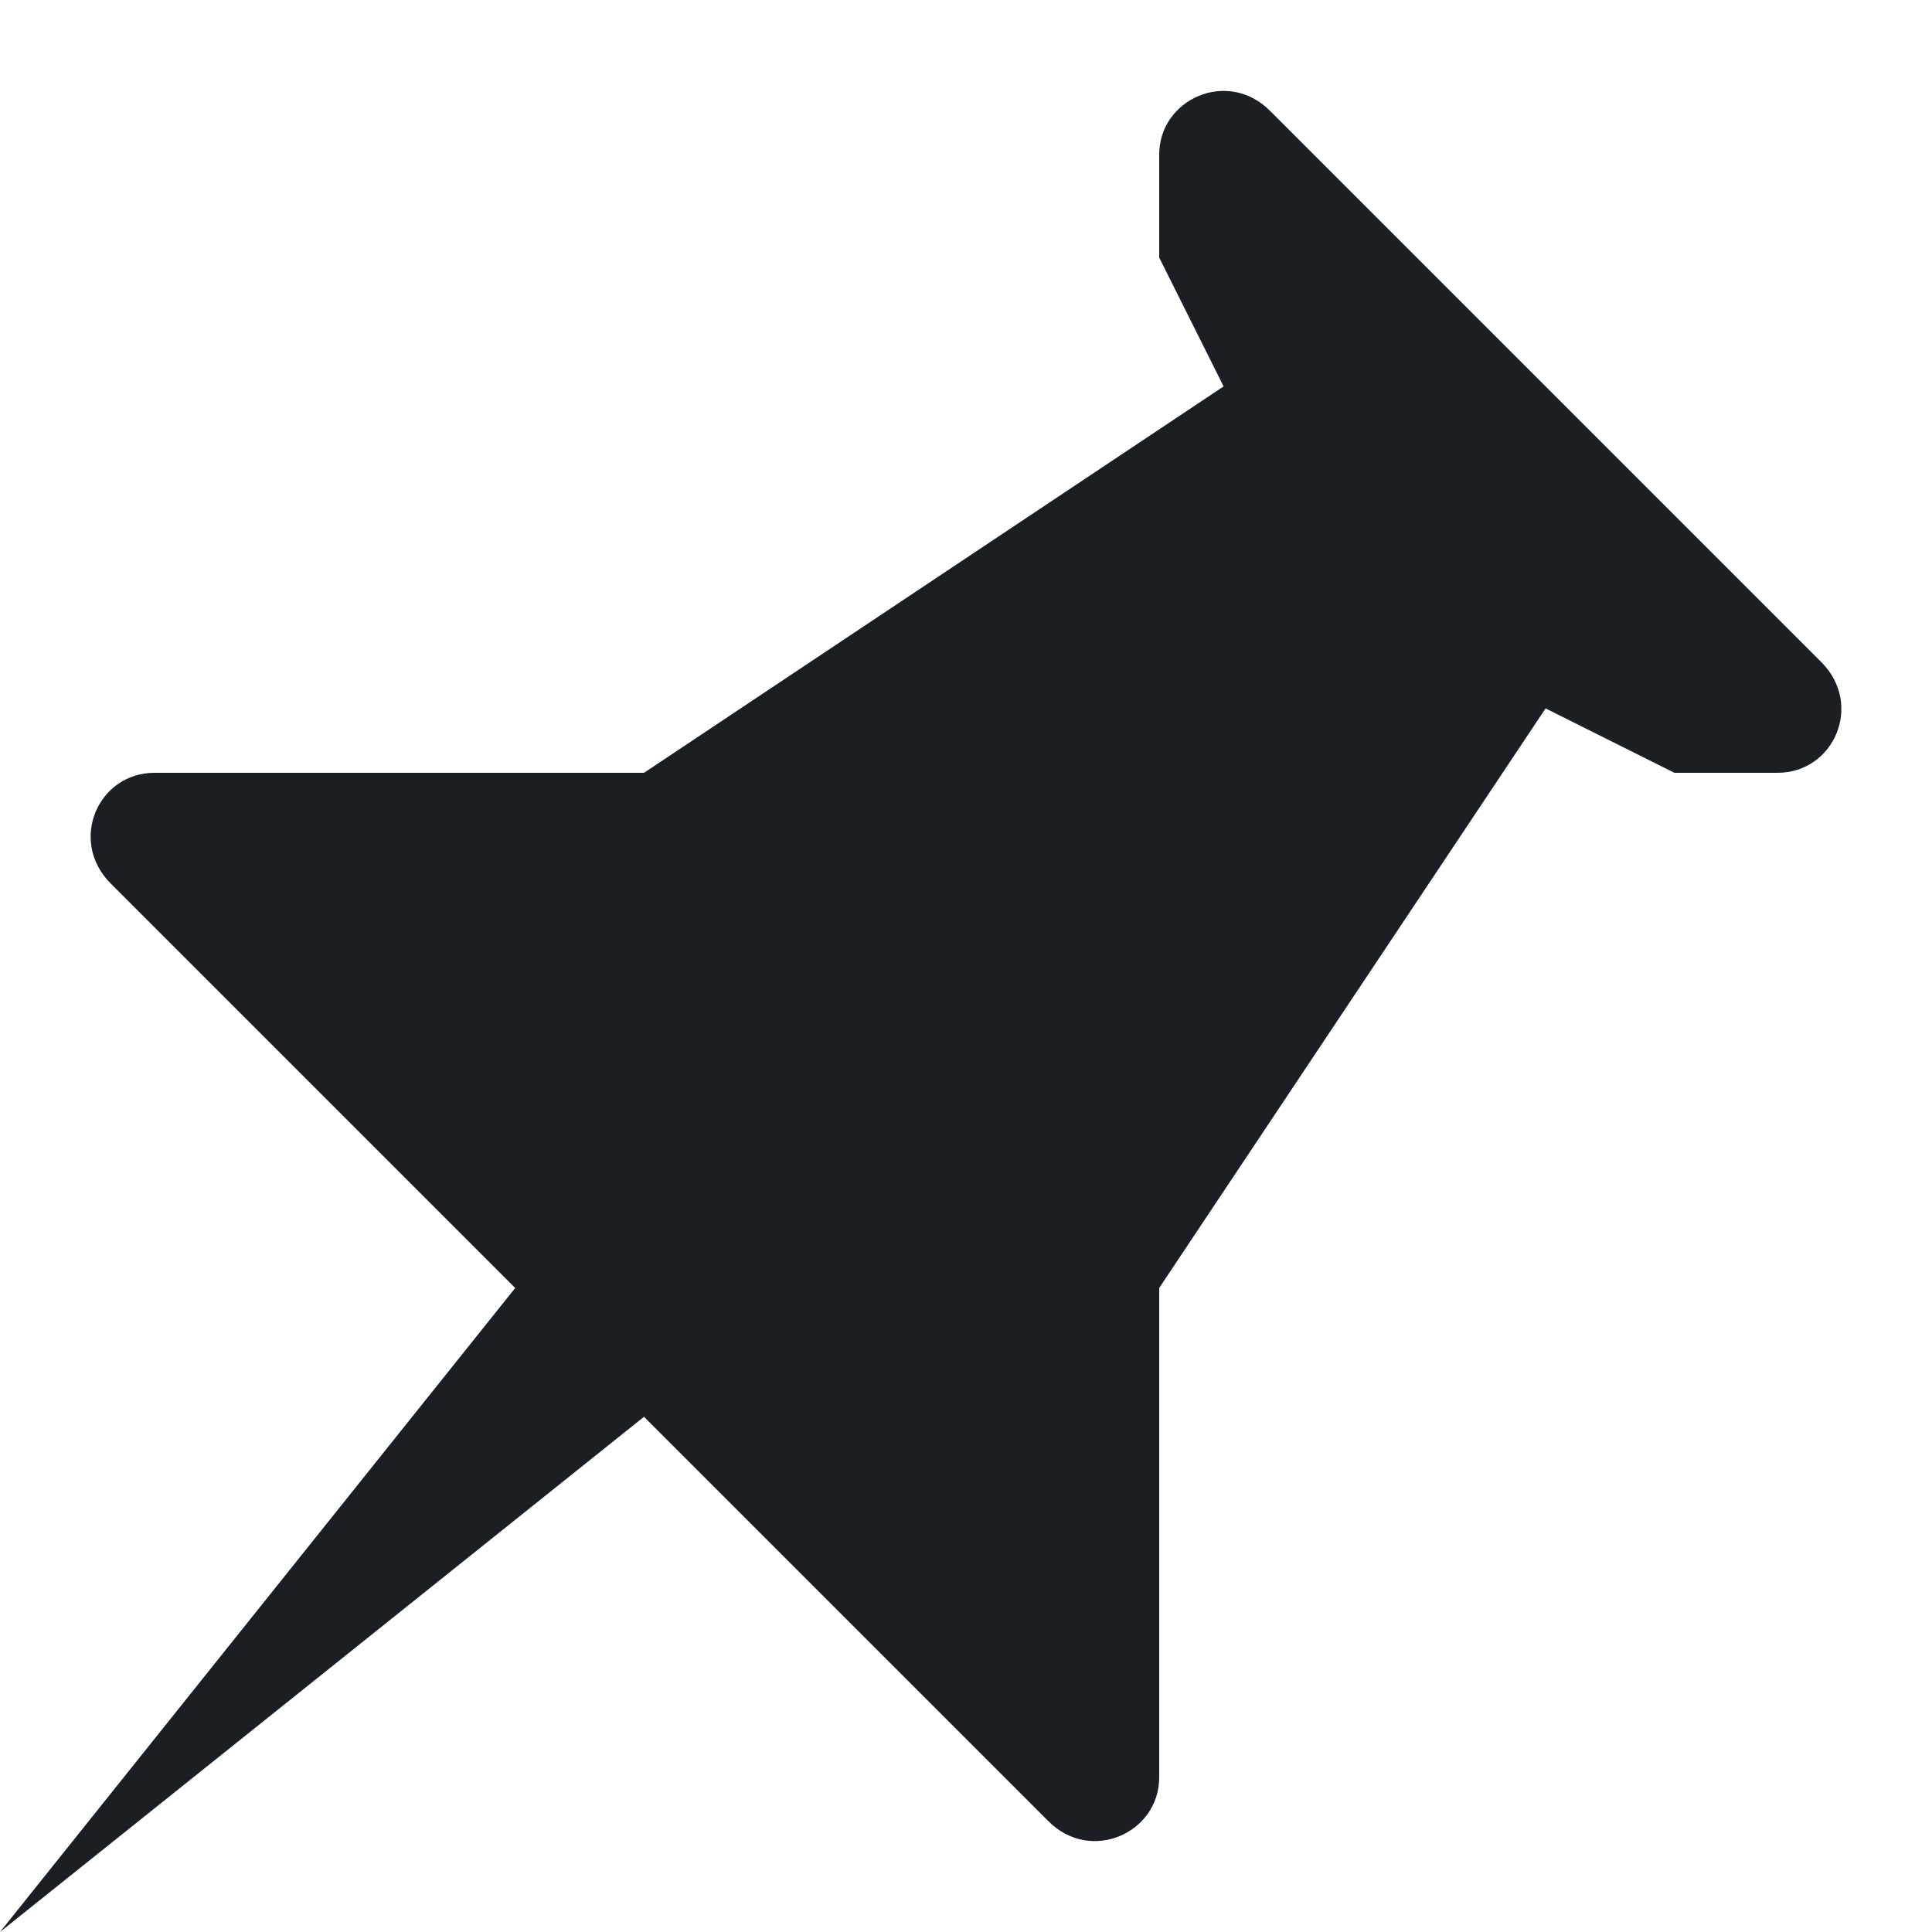
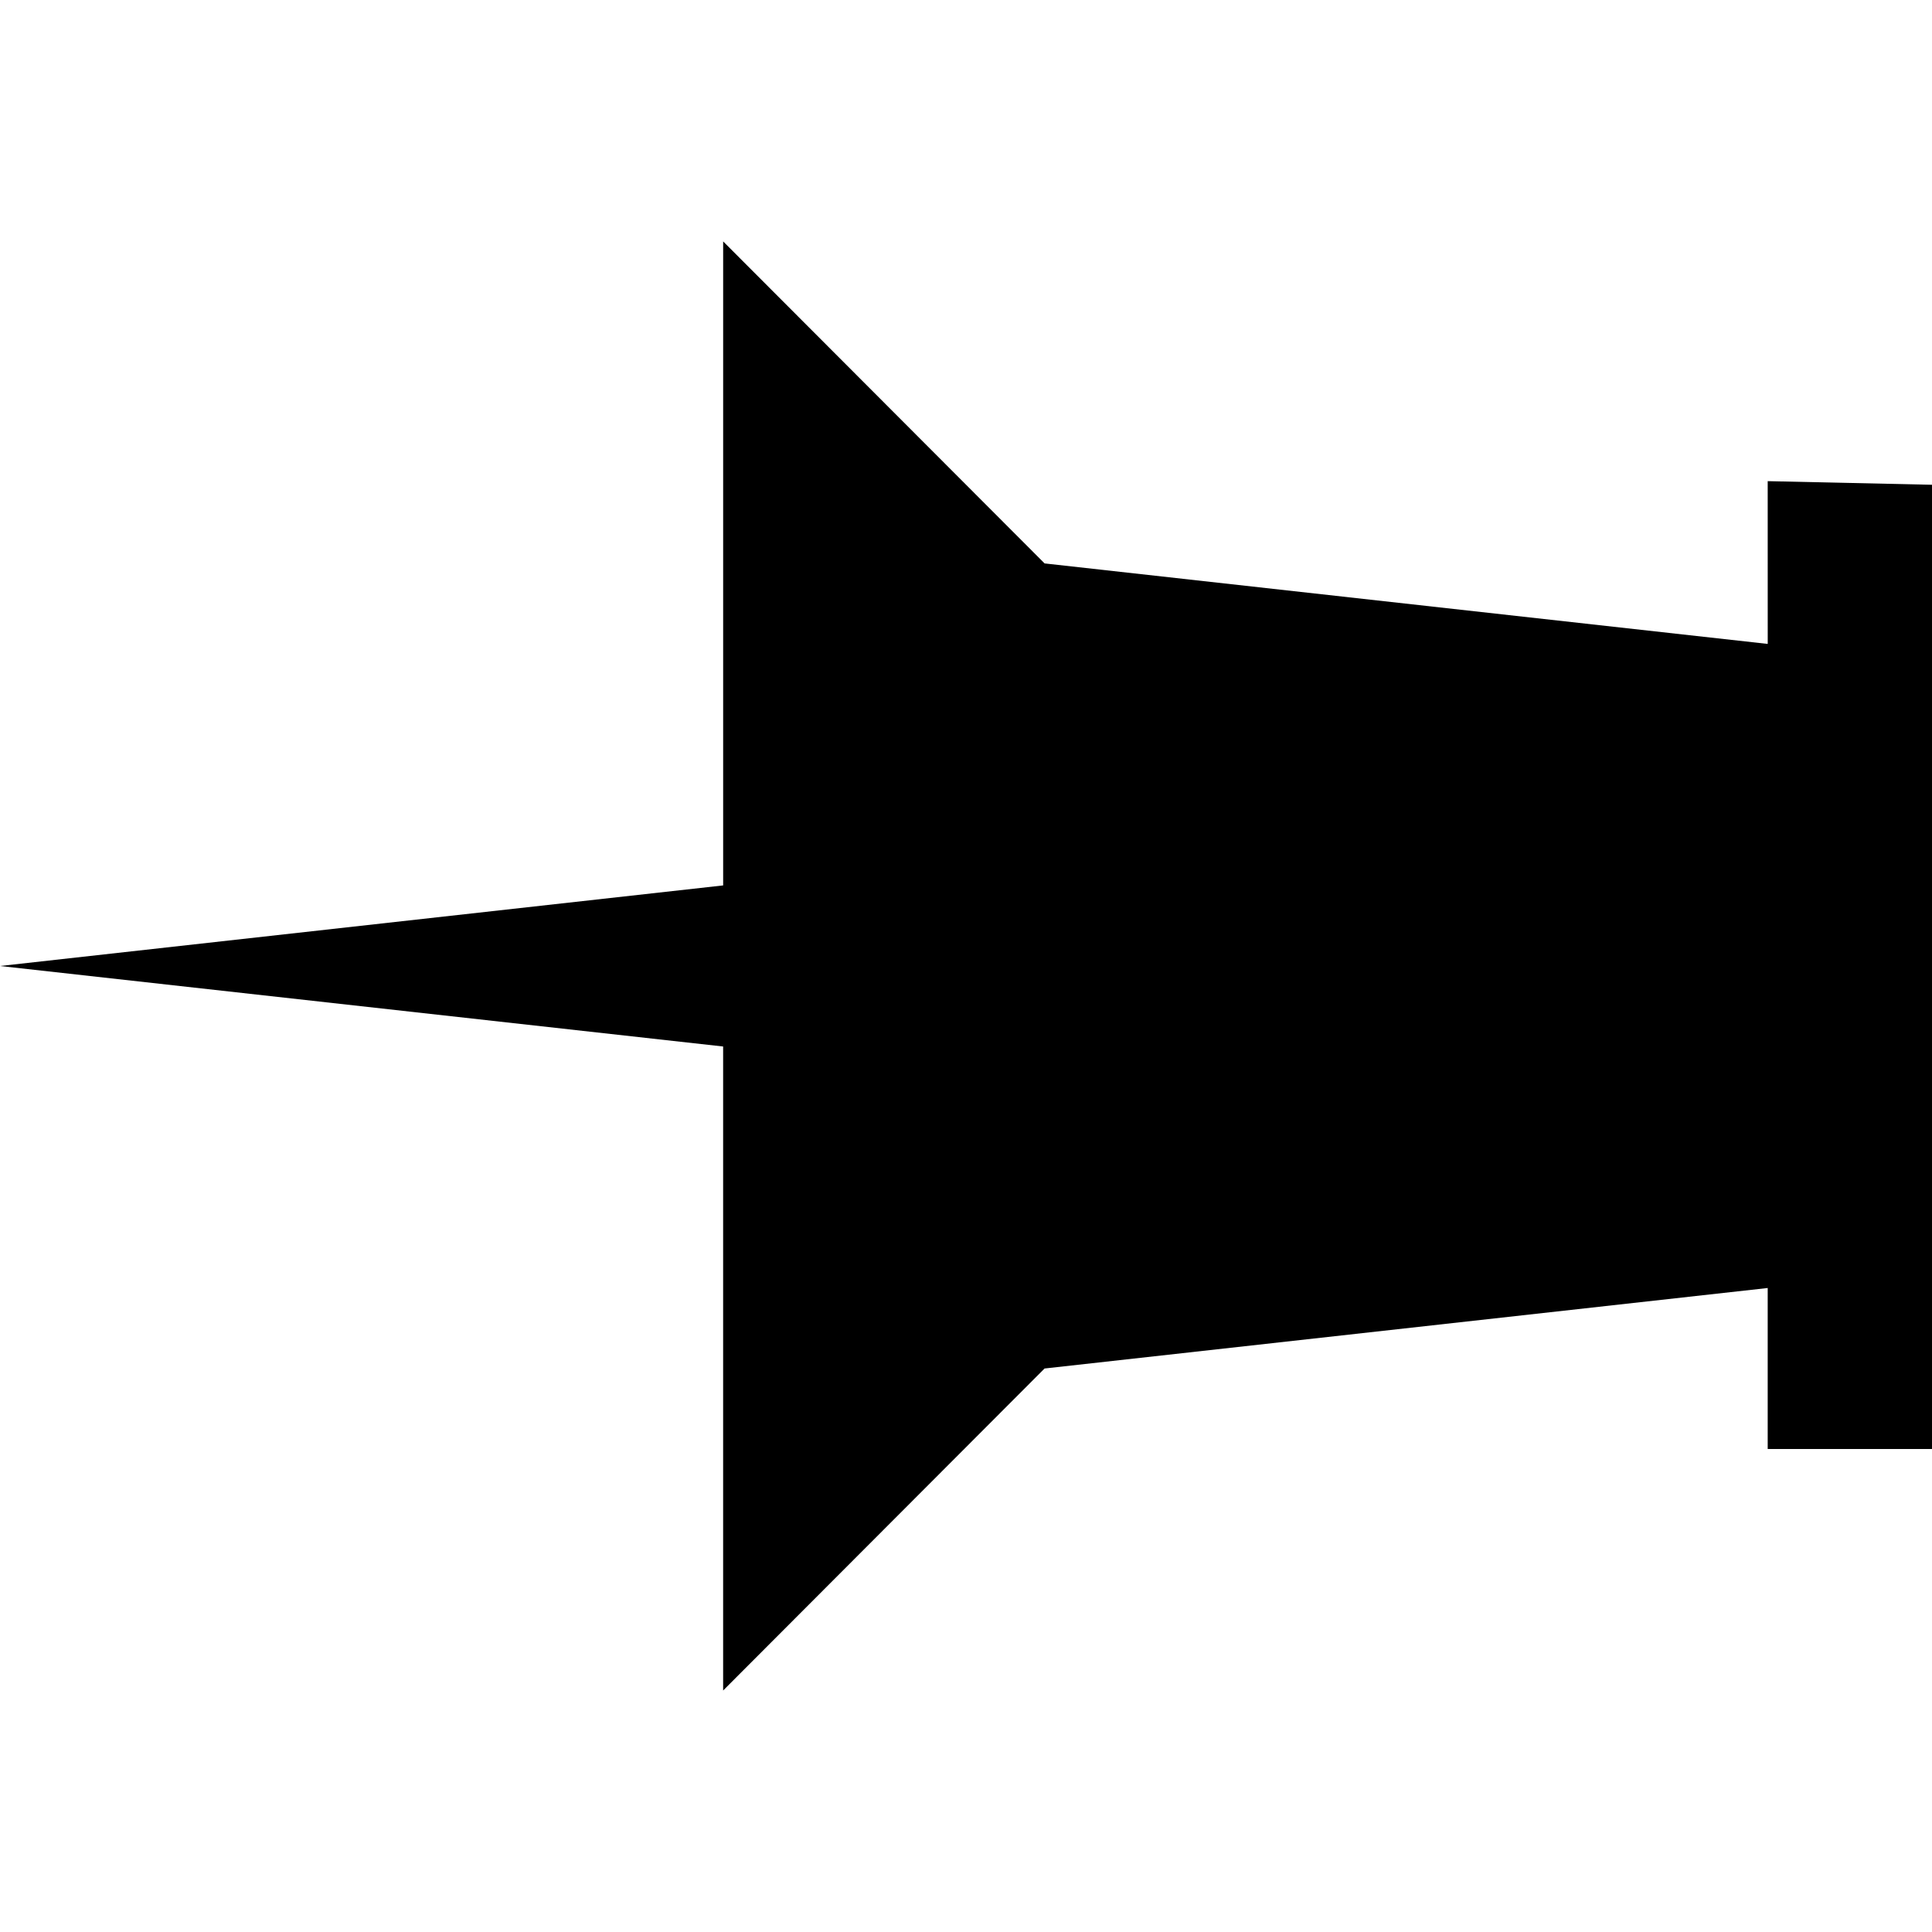
- <svg xmlns="http://www.w3.org/2000/svg" width="15" height="15" viewBox="0 0 15 15" fill="none">
-   <path class="jp-icon3" fill-rule="evenodd" clip-rule="evenodd" d="M9 1.2V2L9.5 3L5 6H1.2C0.76 6 0.53 6.53 0.86 6.86L4 10L0 15L5 11L8.14 14.14C8.47 14.47 9 14.23 9 13.8V10L12 5.5L13 6H13.8C14.24 6 14.47 5.47 14.14 5.14L9.86 0.86C9.53 0.53 9 0.77 9 1.2Z" fill="#1B1F23" />
+ <svg xmlns="http://www.w3.org/2000/svg" viewBox="0 0 24 24" version="1.1">
+   <path fill="1B1F23" d="m 0,12 8.983,1 v 8 l 3.993,-4 8.983,-1 v 2 L 24,18 V 6.022 l -2.041,-0.045 3.21e-4,2.022 -8.983,-1 -3.993,-4 v 8 z" class="jp-icon3" />
</svg>
